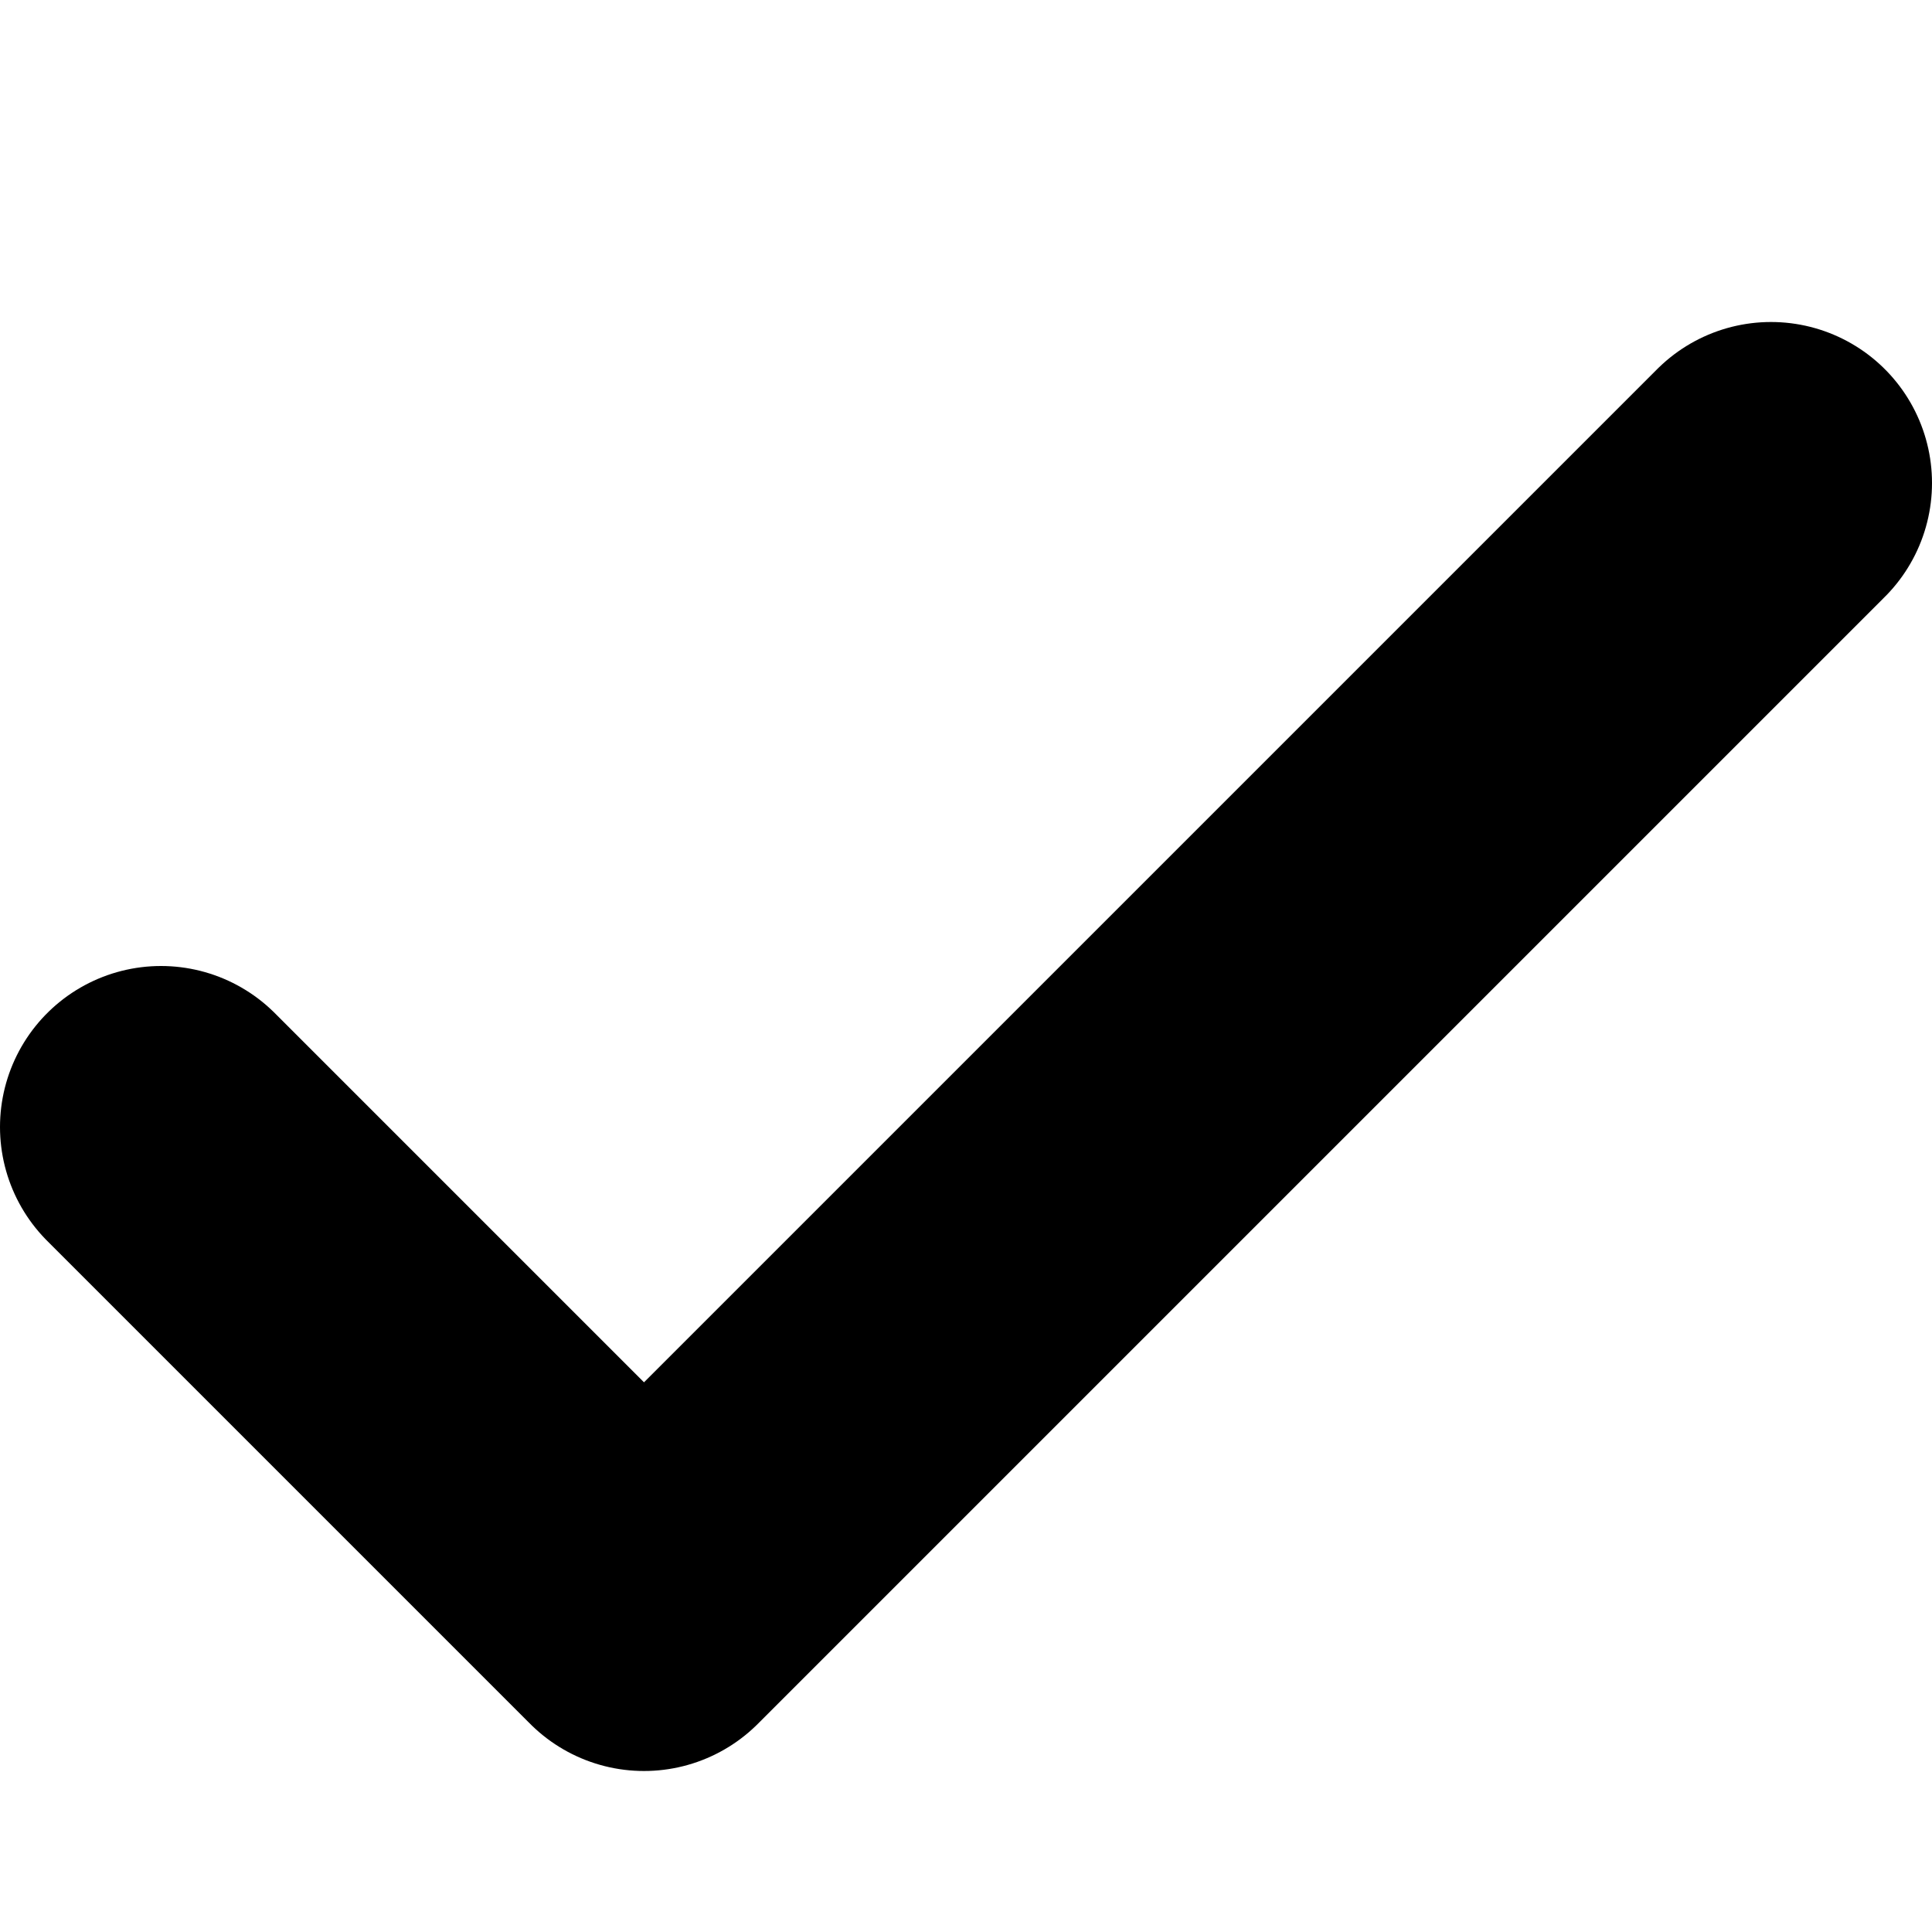
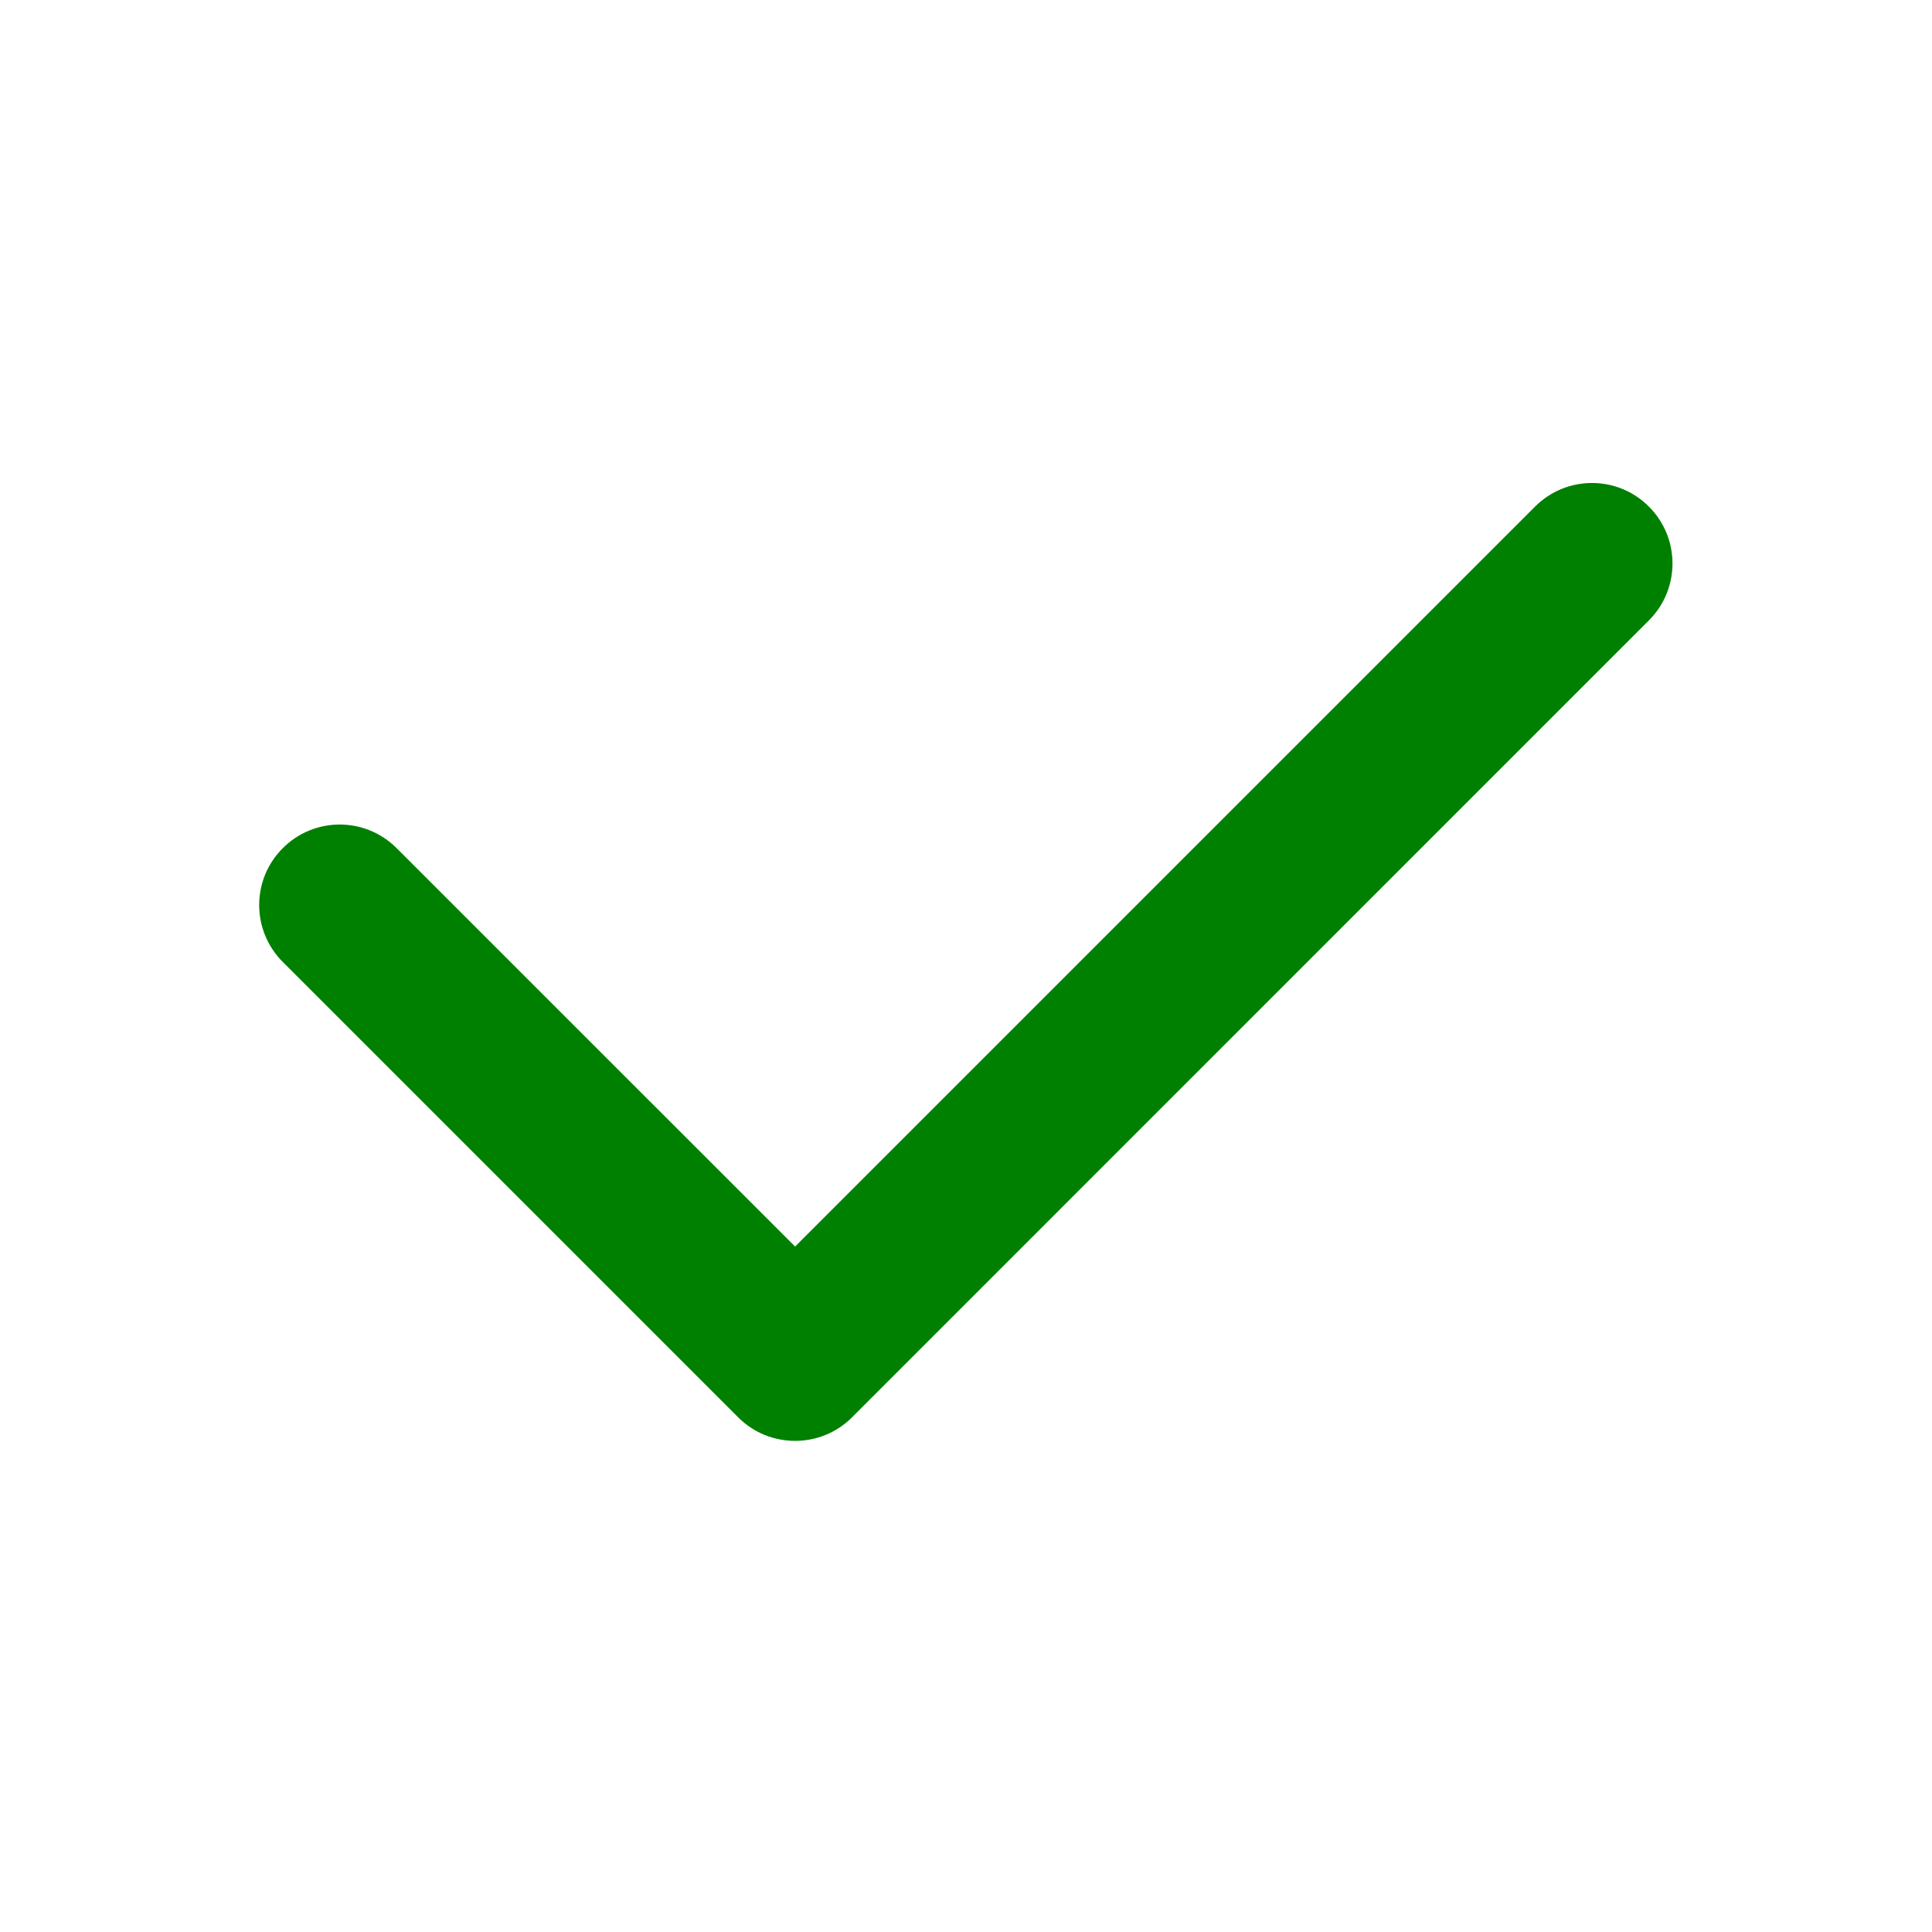
- <svg xmlns="http://www.w3.org/2000/svg" width="12" height="12" focusable="false" viewBox="0 0 12 12">
-   <path fill="none" stroke="currentColor" stroke-linecap="round" stroke-linejoin="round" stroke-width="2" d="M1 7l3 3 7-7" />
+ <svg xmlns="http://www.w3.org/2000/svg" width="24" height="24" viewBox="0 0 24 24" fill="green">
+   <path fill-rule="evenodd" d="M9.877,15.485 L4.927,10.536 C4.537,10.145 3.903,10.145 3.513,10.536 C3.122,10.926 3.122,11.559 3.513,11.95 L9.17,17.607 C9.365,17.802 9.621,17.899 9.877,17.899 C10.133,17.899 10.389,17.802 10.584,17.607 L20.483,7.707 C20.874,7.317 20.874,6.683 20.483,6.293 C20.093,5.902 19.46,5.902 19.069,6.293 L9.877,15.485 Z" />
</svg>
